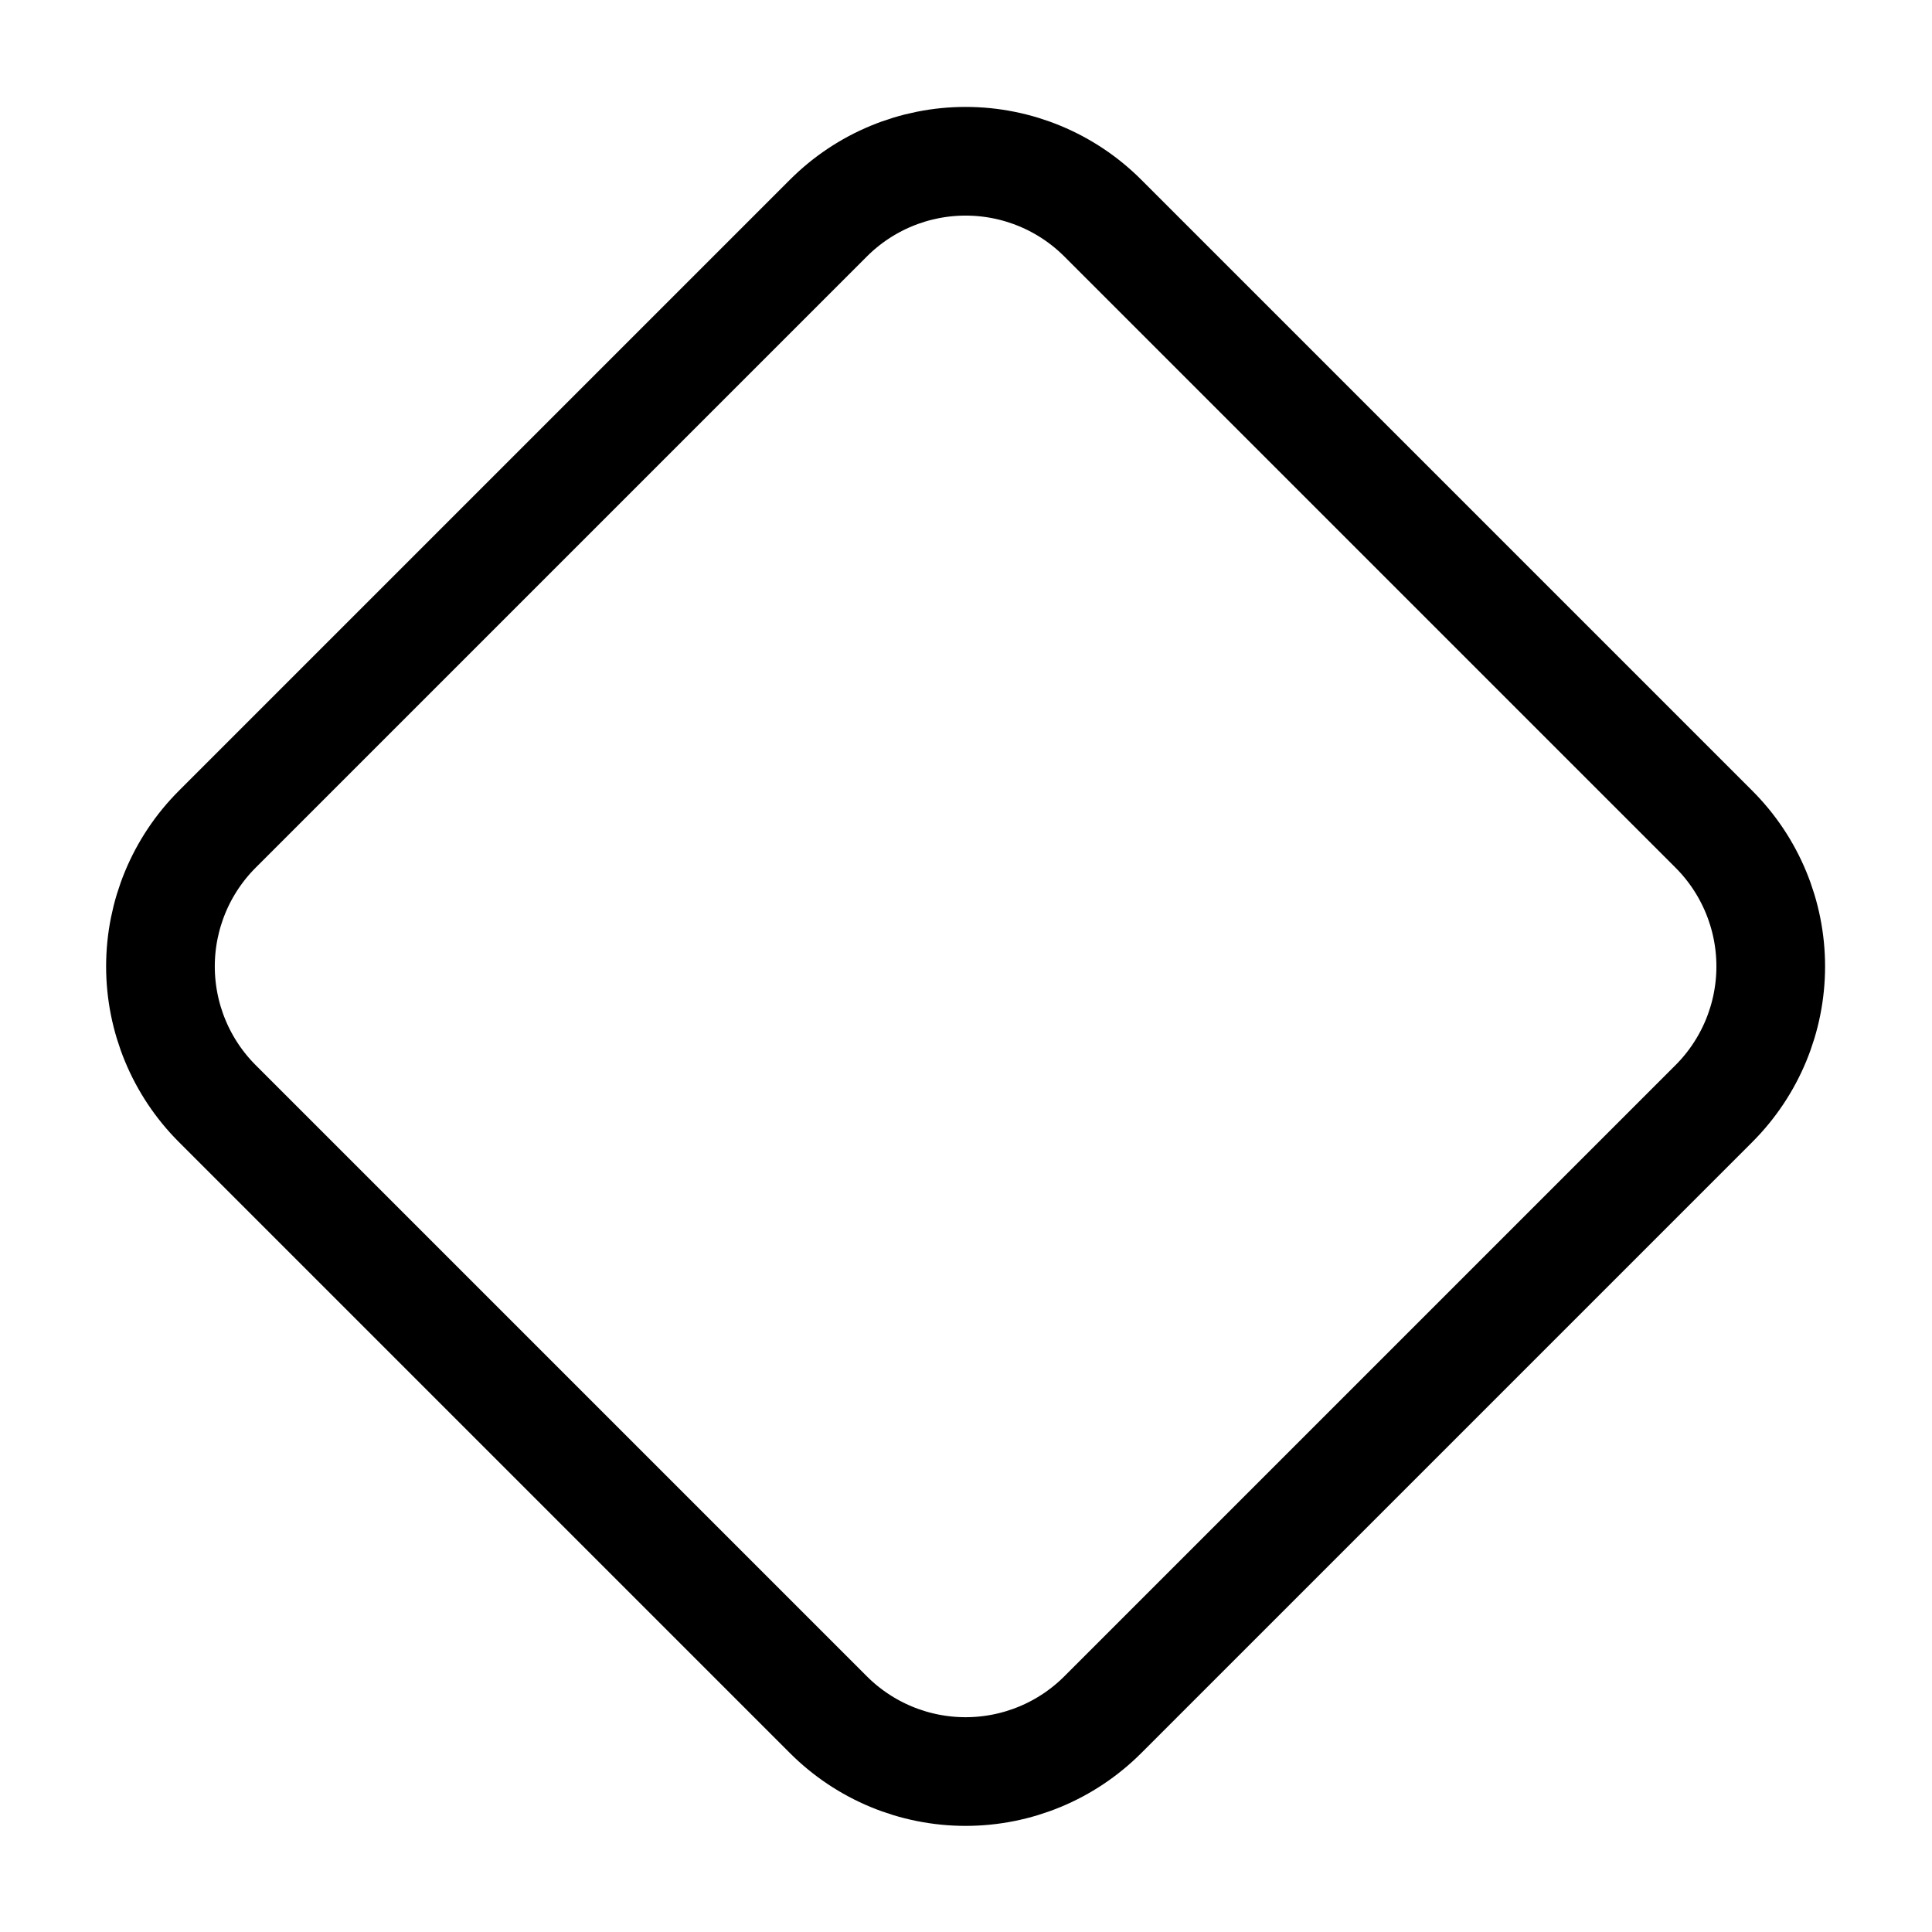
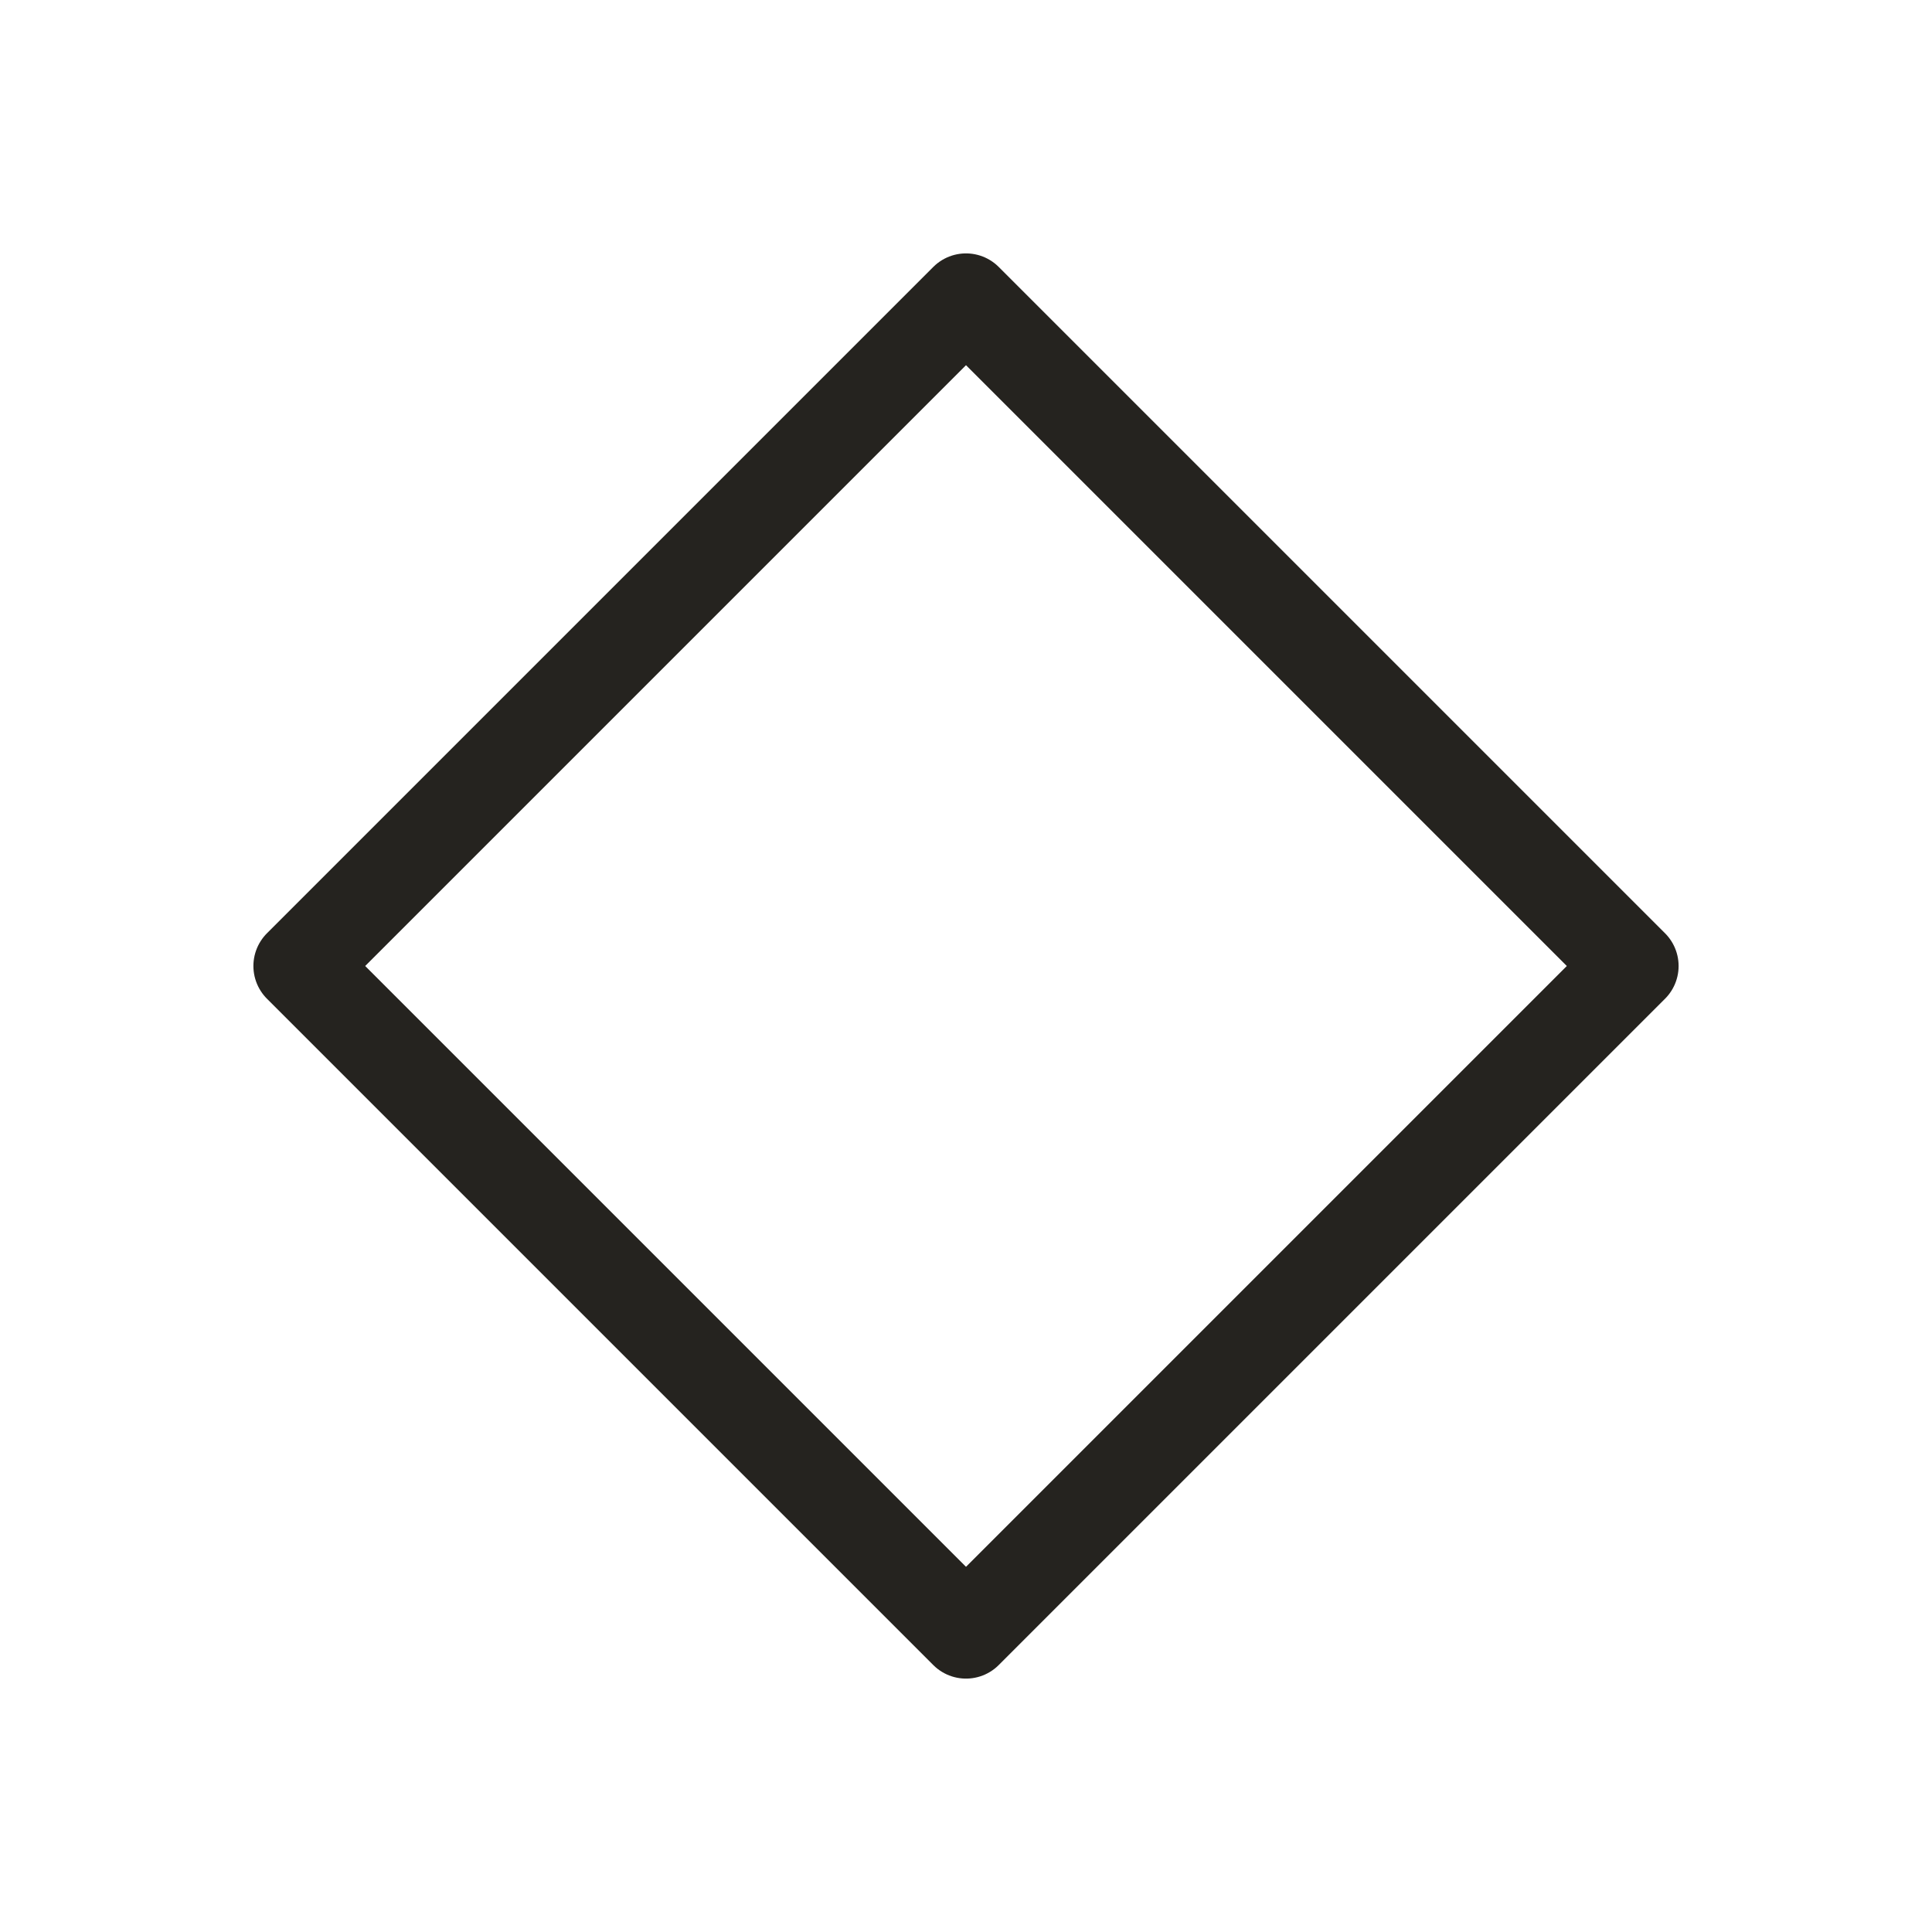
- <svg xmlns="http://www.w3.org/2000/svg" width="24" height="24" viewBox="0 0 24 24">
-   <path fill="none" stroke="currentColor" stroke-linecap="round" stroke-linejoin="round" stroke-width="1.35" d="M2.7 10.3a2.41 2.41 0 0 0 0 3.41l7.59 7.59a2.41 2.41 0 0 0 3.41 0l7.59-7.59a2.41 2.41 0 0 0 0-3.41L13.7 2.71a2.41 2.41 0 0 0-3.41 0Z" />
+ <svg xmlns="http://www.w3.org/2000/svg" width="24" height="24" viewBox="0 0 24 24" style="color:#25231F">
+   <g fill="none" stroke="currentColor" stroke-width="1.237" stroke-linecap="round" stroke-linejoin="round" transform="translate(0.84 0.84) scale(0.93)">
+     <path d="M12 3.1 20.9 12 12 20.9 3.1 12Z" />
+   </g>
</svg>
